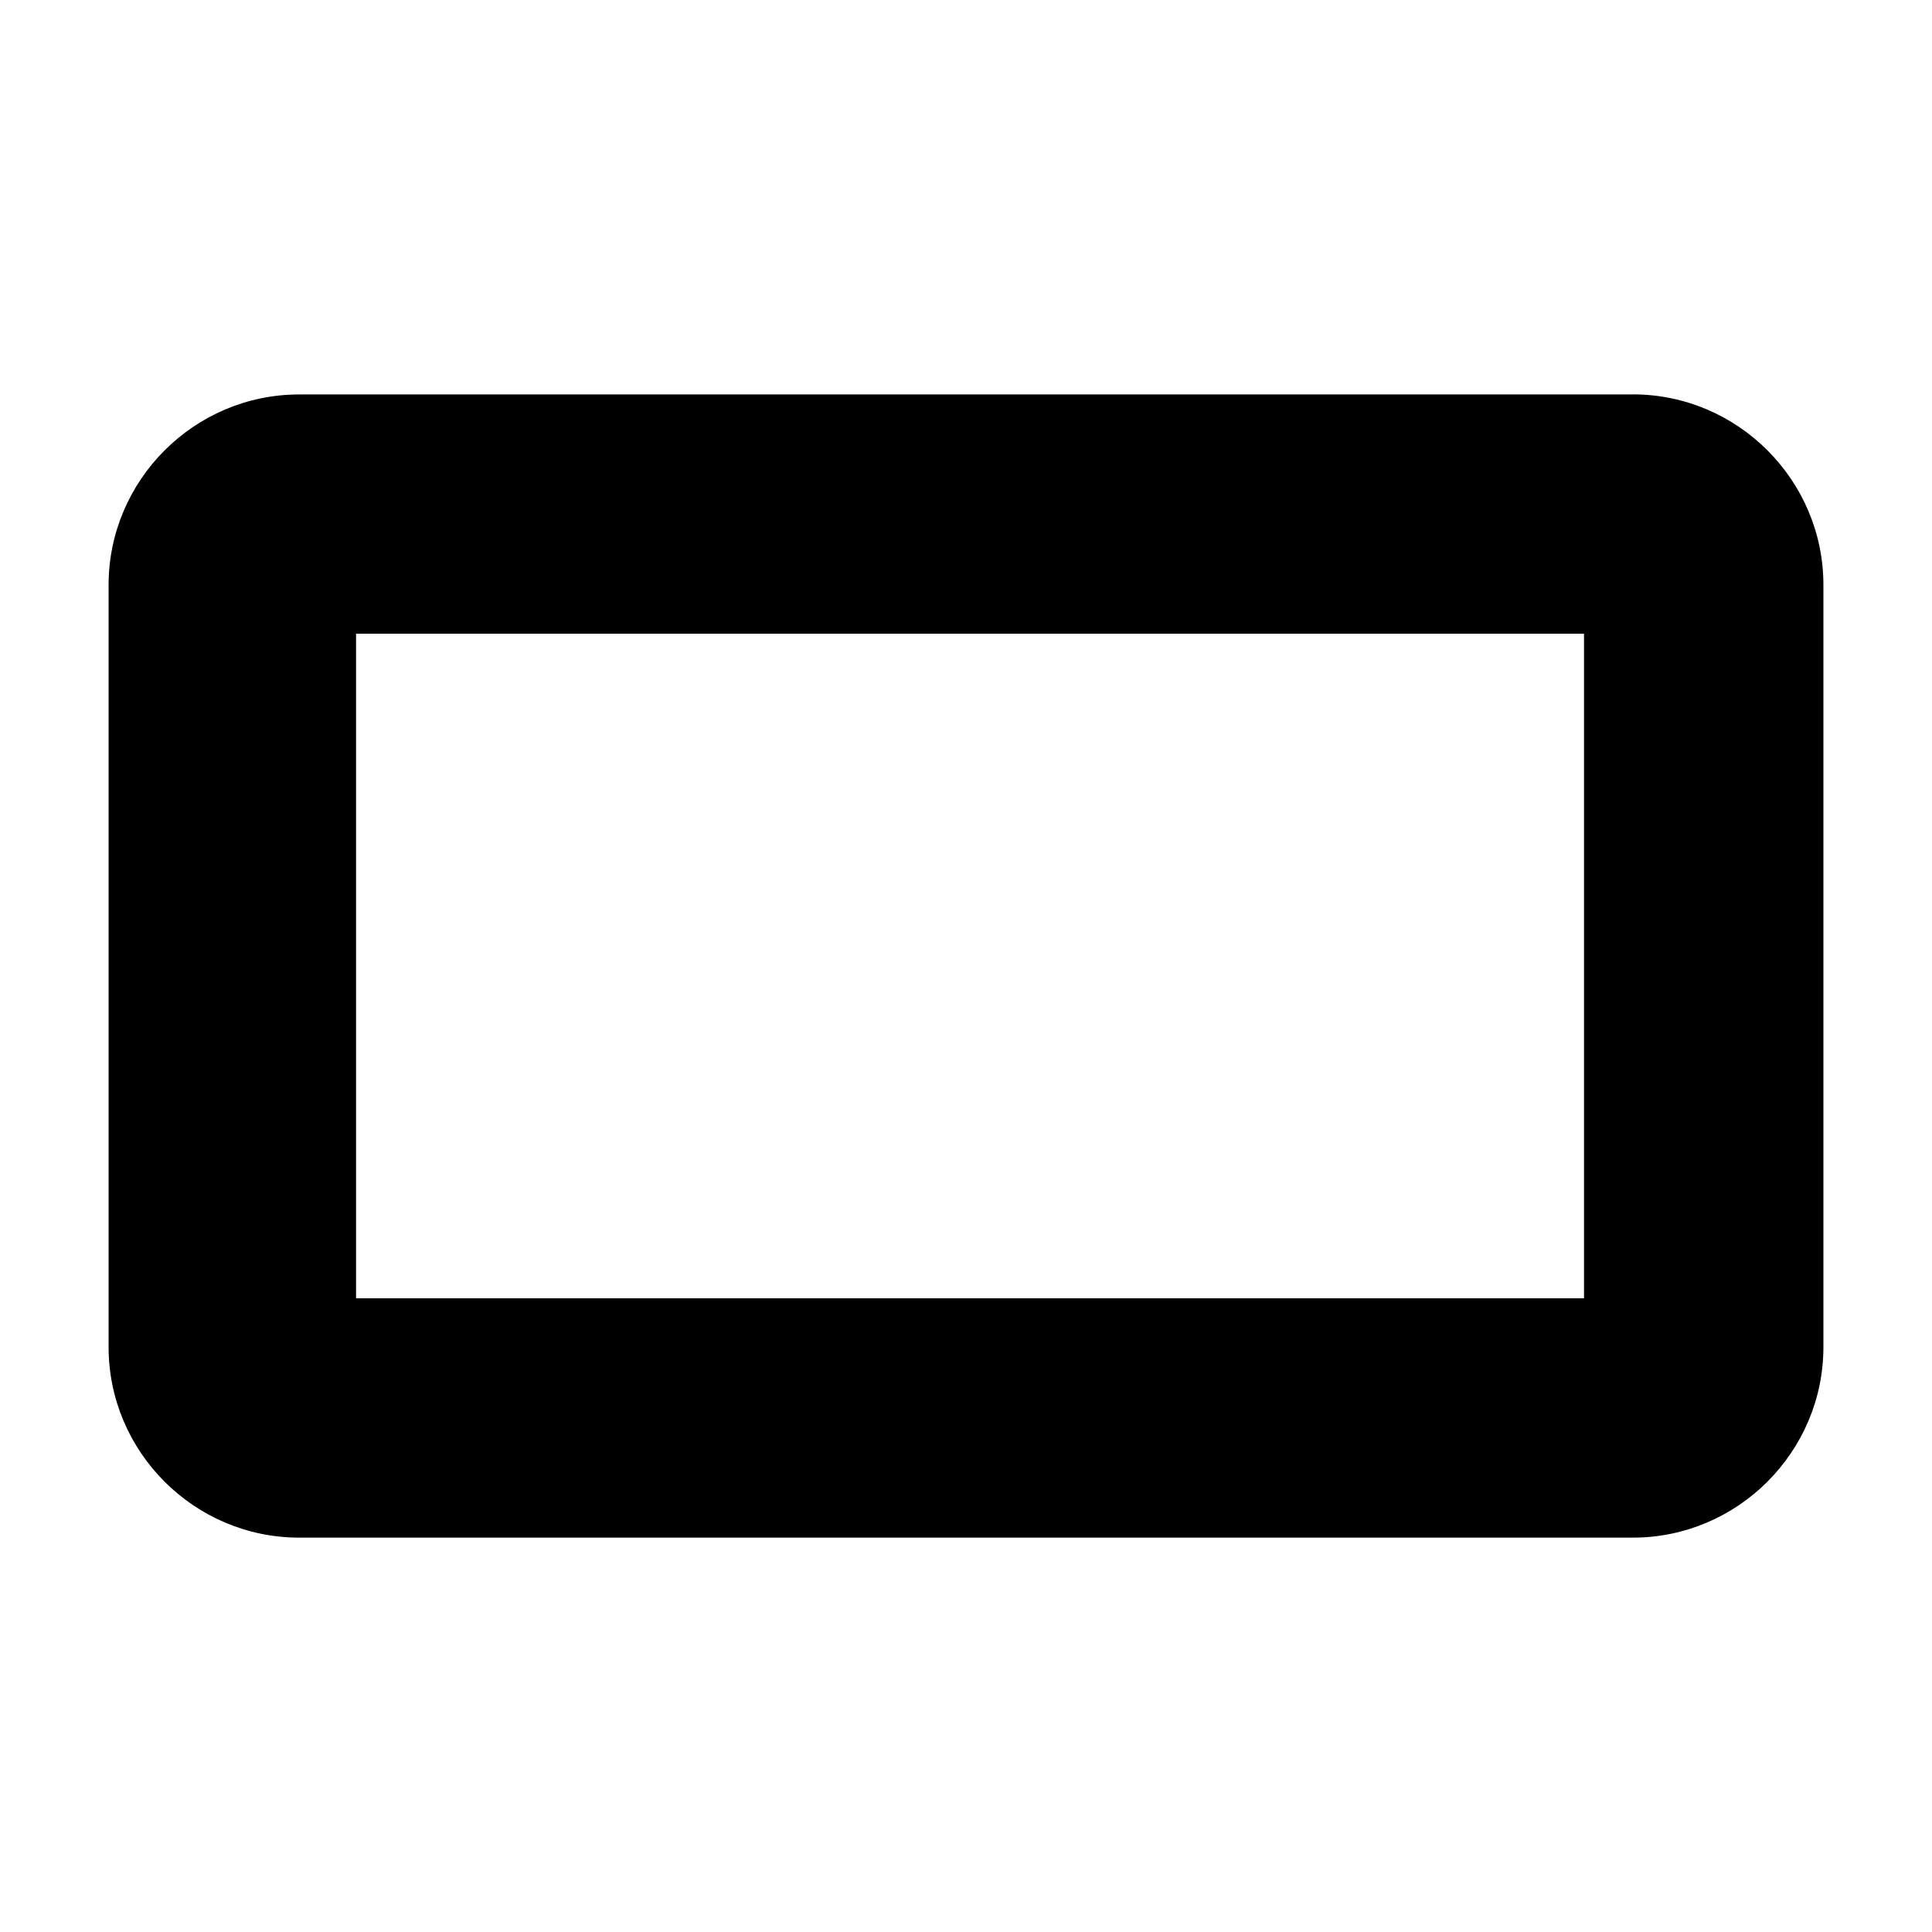
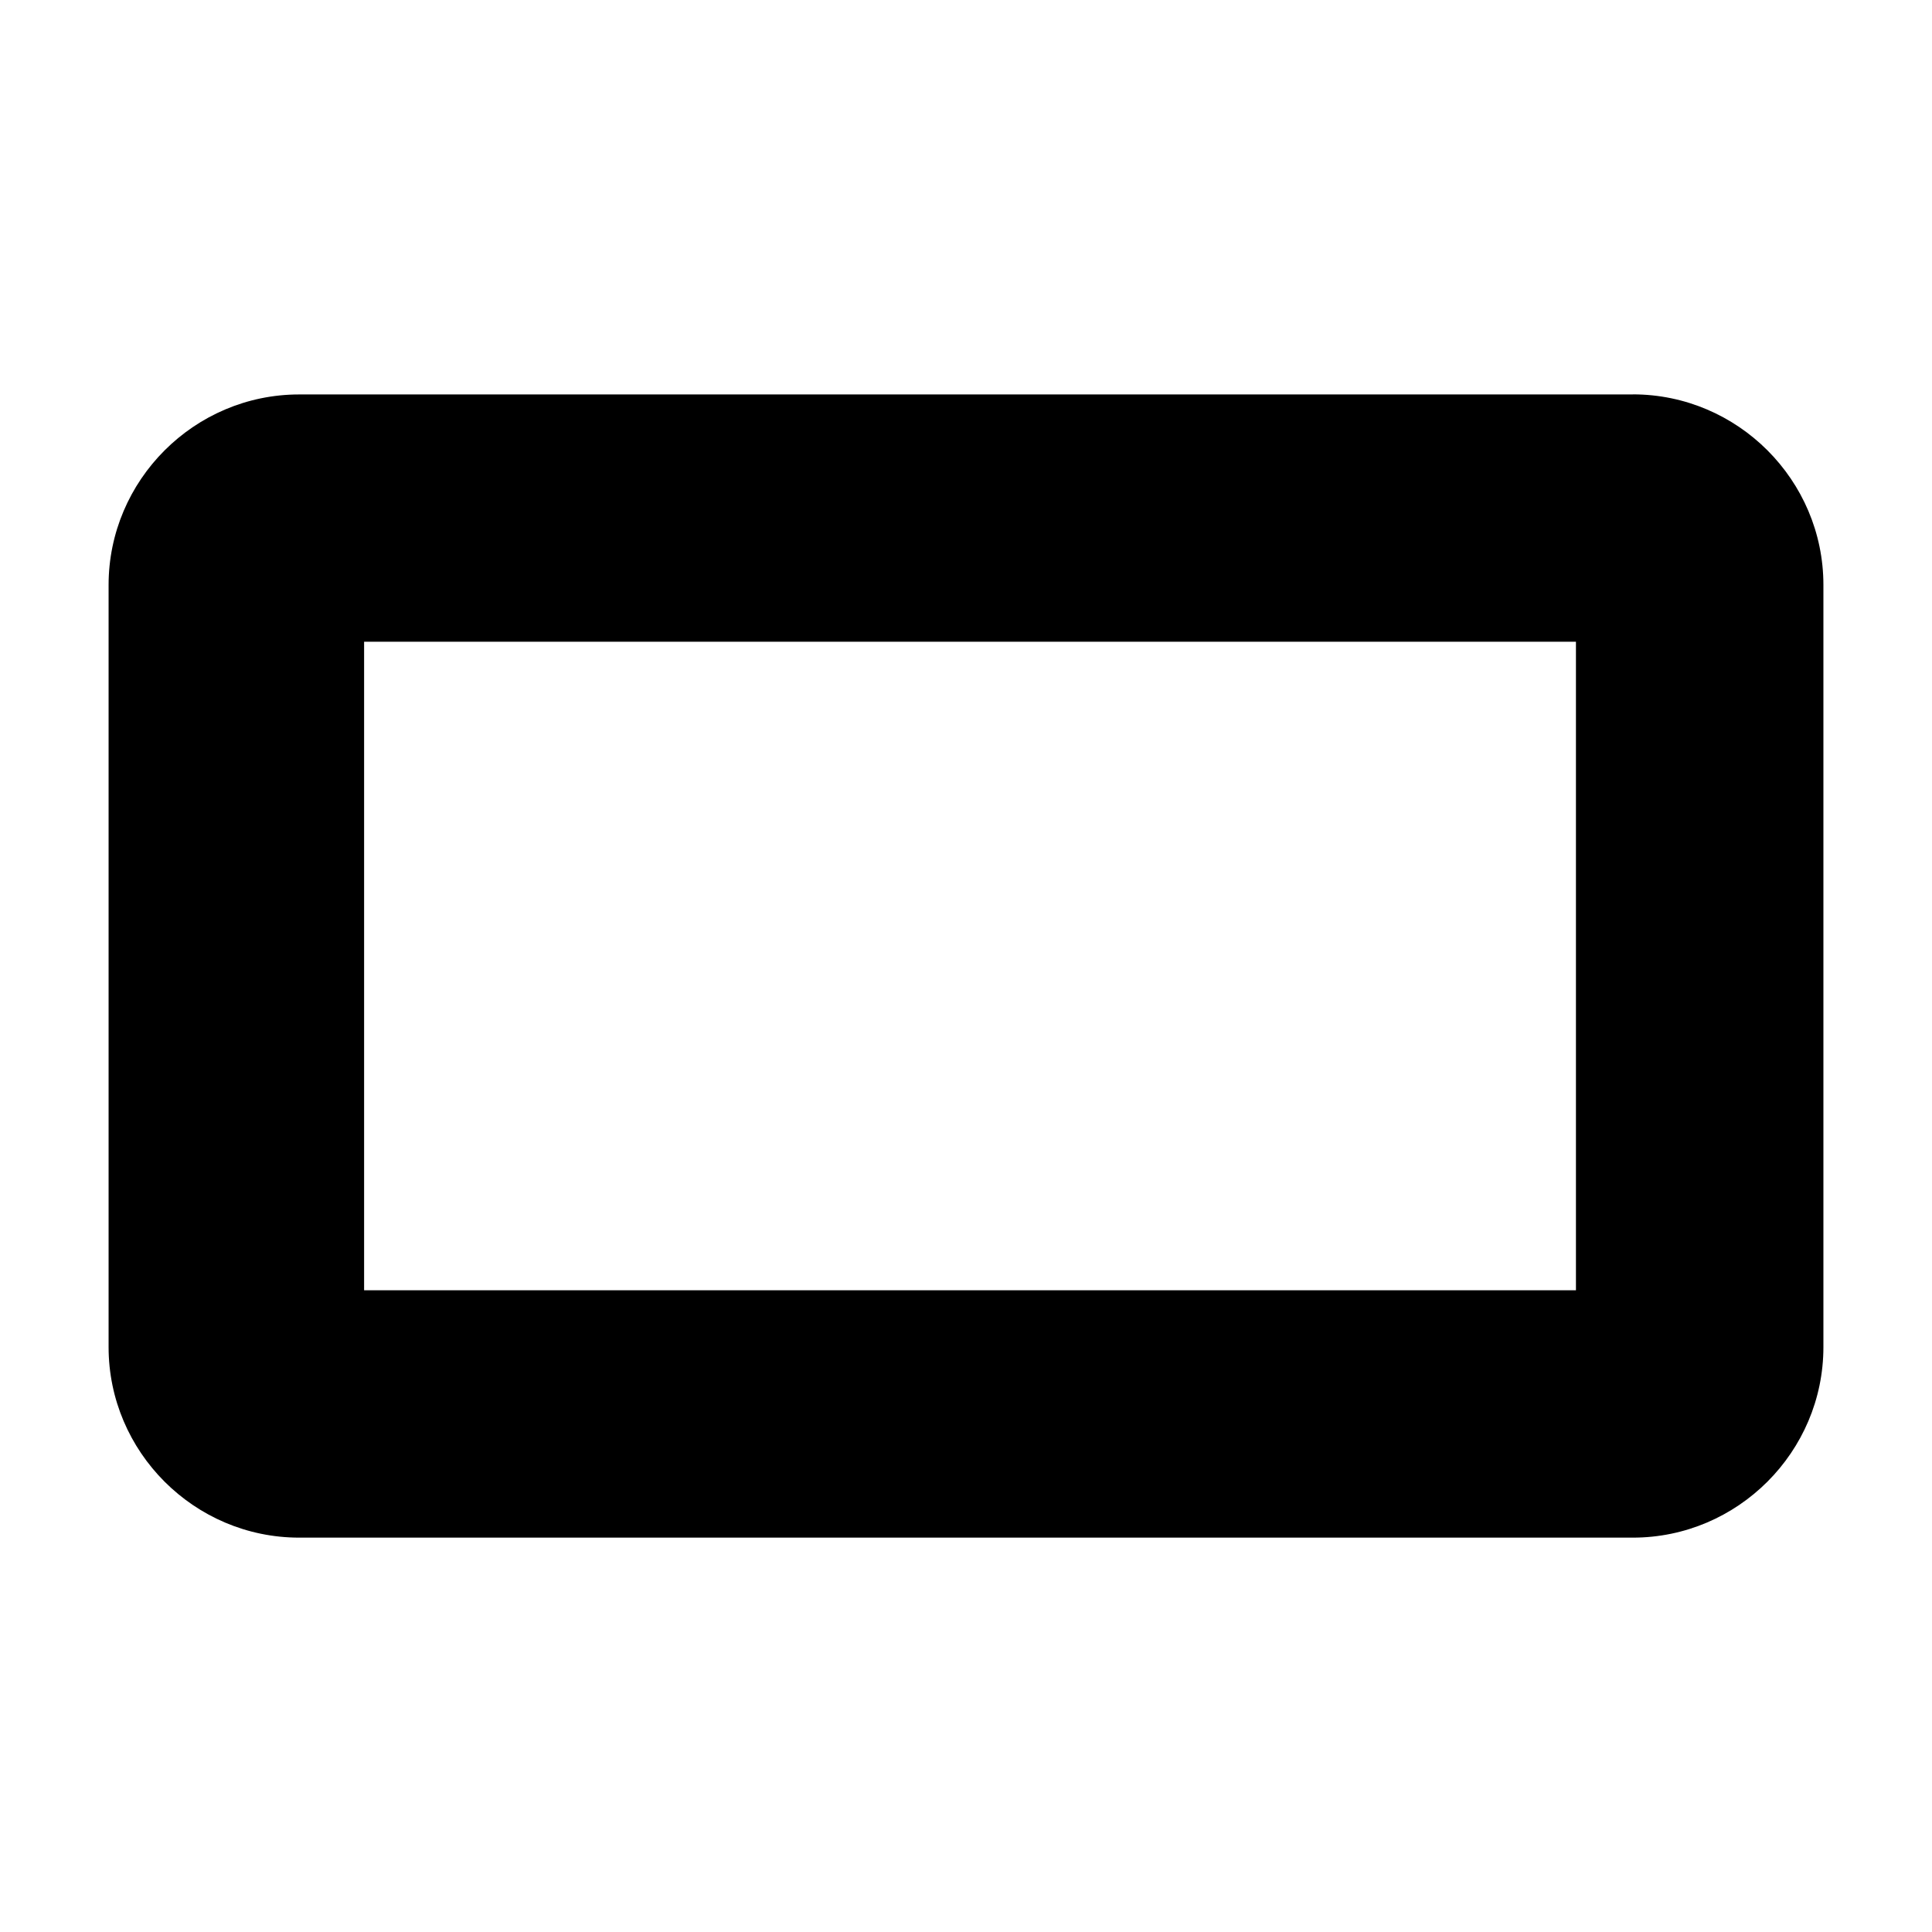
<svg xmlns="http://www.w3.org/2000/svg" width="24" height="24" viewBox="0 0 24 24" version="1.1" id="svg6">
  <defs id="defs10" />
  <path d="M0 0h24v24H0z" fill="none" id="path2" />
-   <path d="M 20.284,4.9 H 3.716 c -1.302,0 -2.367,1.065 -2.367,2.367 v 9.467 c 0,1.302 1.065,2.367 2.367,2.367 H 20.284 c 1.302,0 2.367,-1.065 2.367,-2.367 V 7.266 c 0,-1.302 -1.065,-2.367 -2.367,-2.367 z M 19.677,16.128 H 4.423 L 4.423,7.872 H 19.677 Z" id="path4" style="stroke-width:1" />
+   <path d="M 20.284,4.9 H 3.716 c -1.302,0 -2.367,1.065 -2.367,2.367 v 9.467 c 0,1.302 1.065,2.367 2.367,2.367 H 20.284 c 1.302,0 2.367,-1.065 2.367,-2.367 V 7.266 c 0,-1.302 -1.065,-2.367 -2.367,-2.367 z M 19.577,16.028 H 4.523 L 4.523,7.972 H 19.577 Z" id="path4" style="stroke-width:1" />
</svg>
